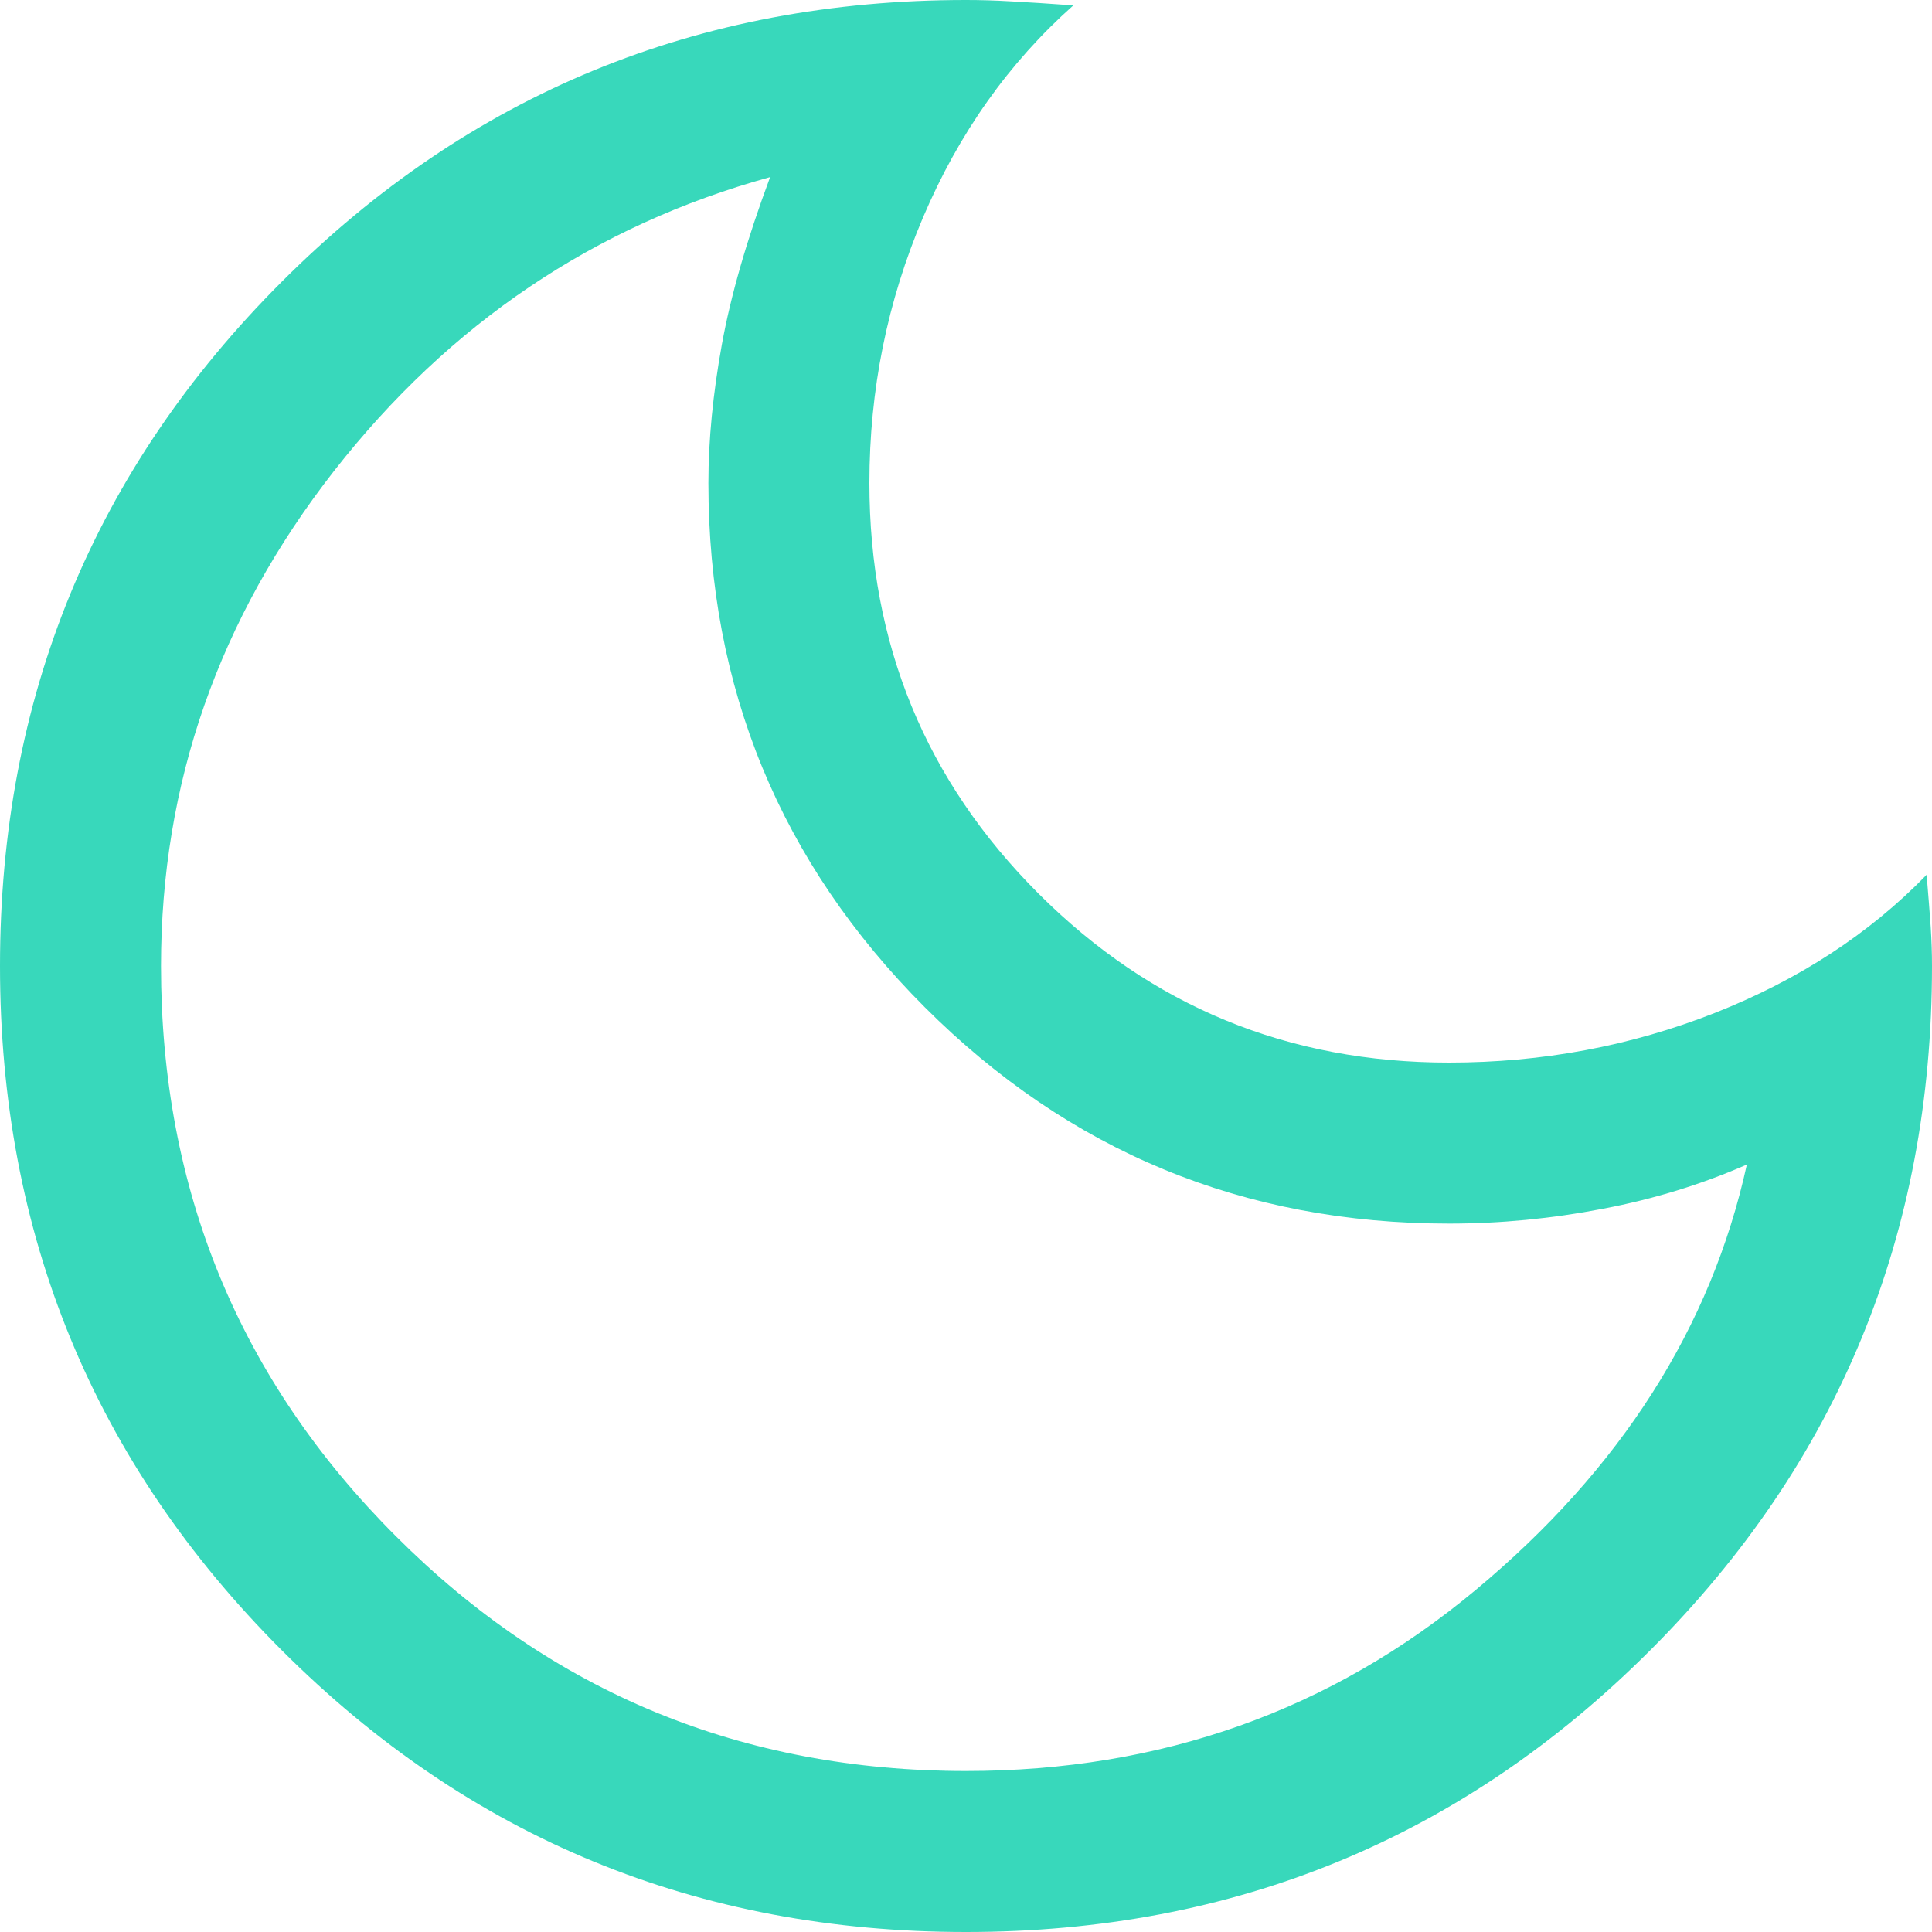
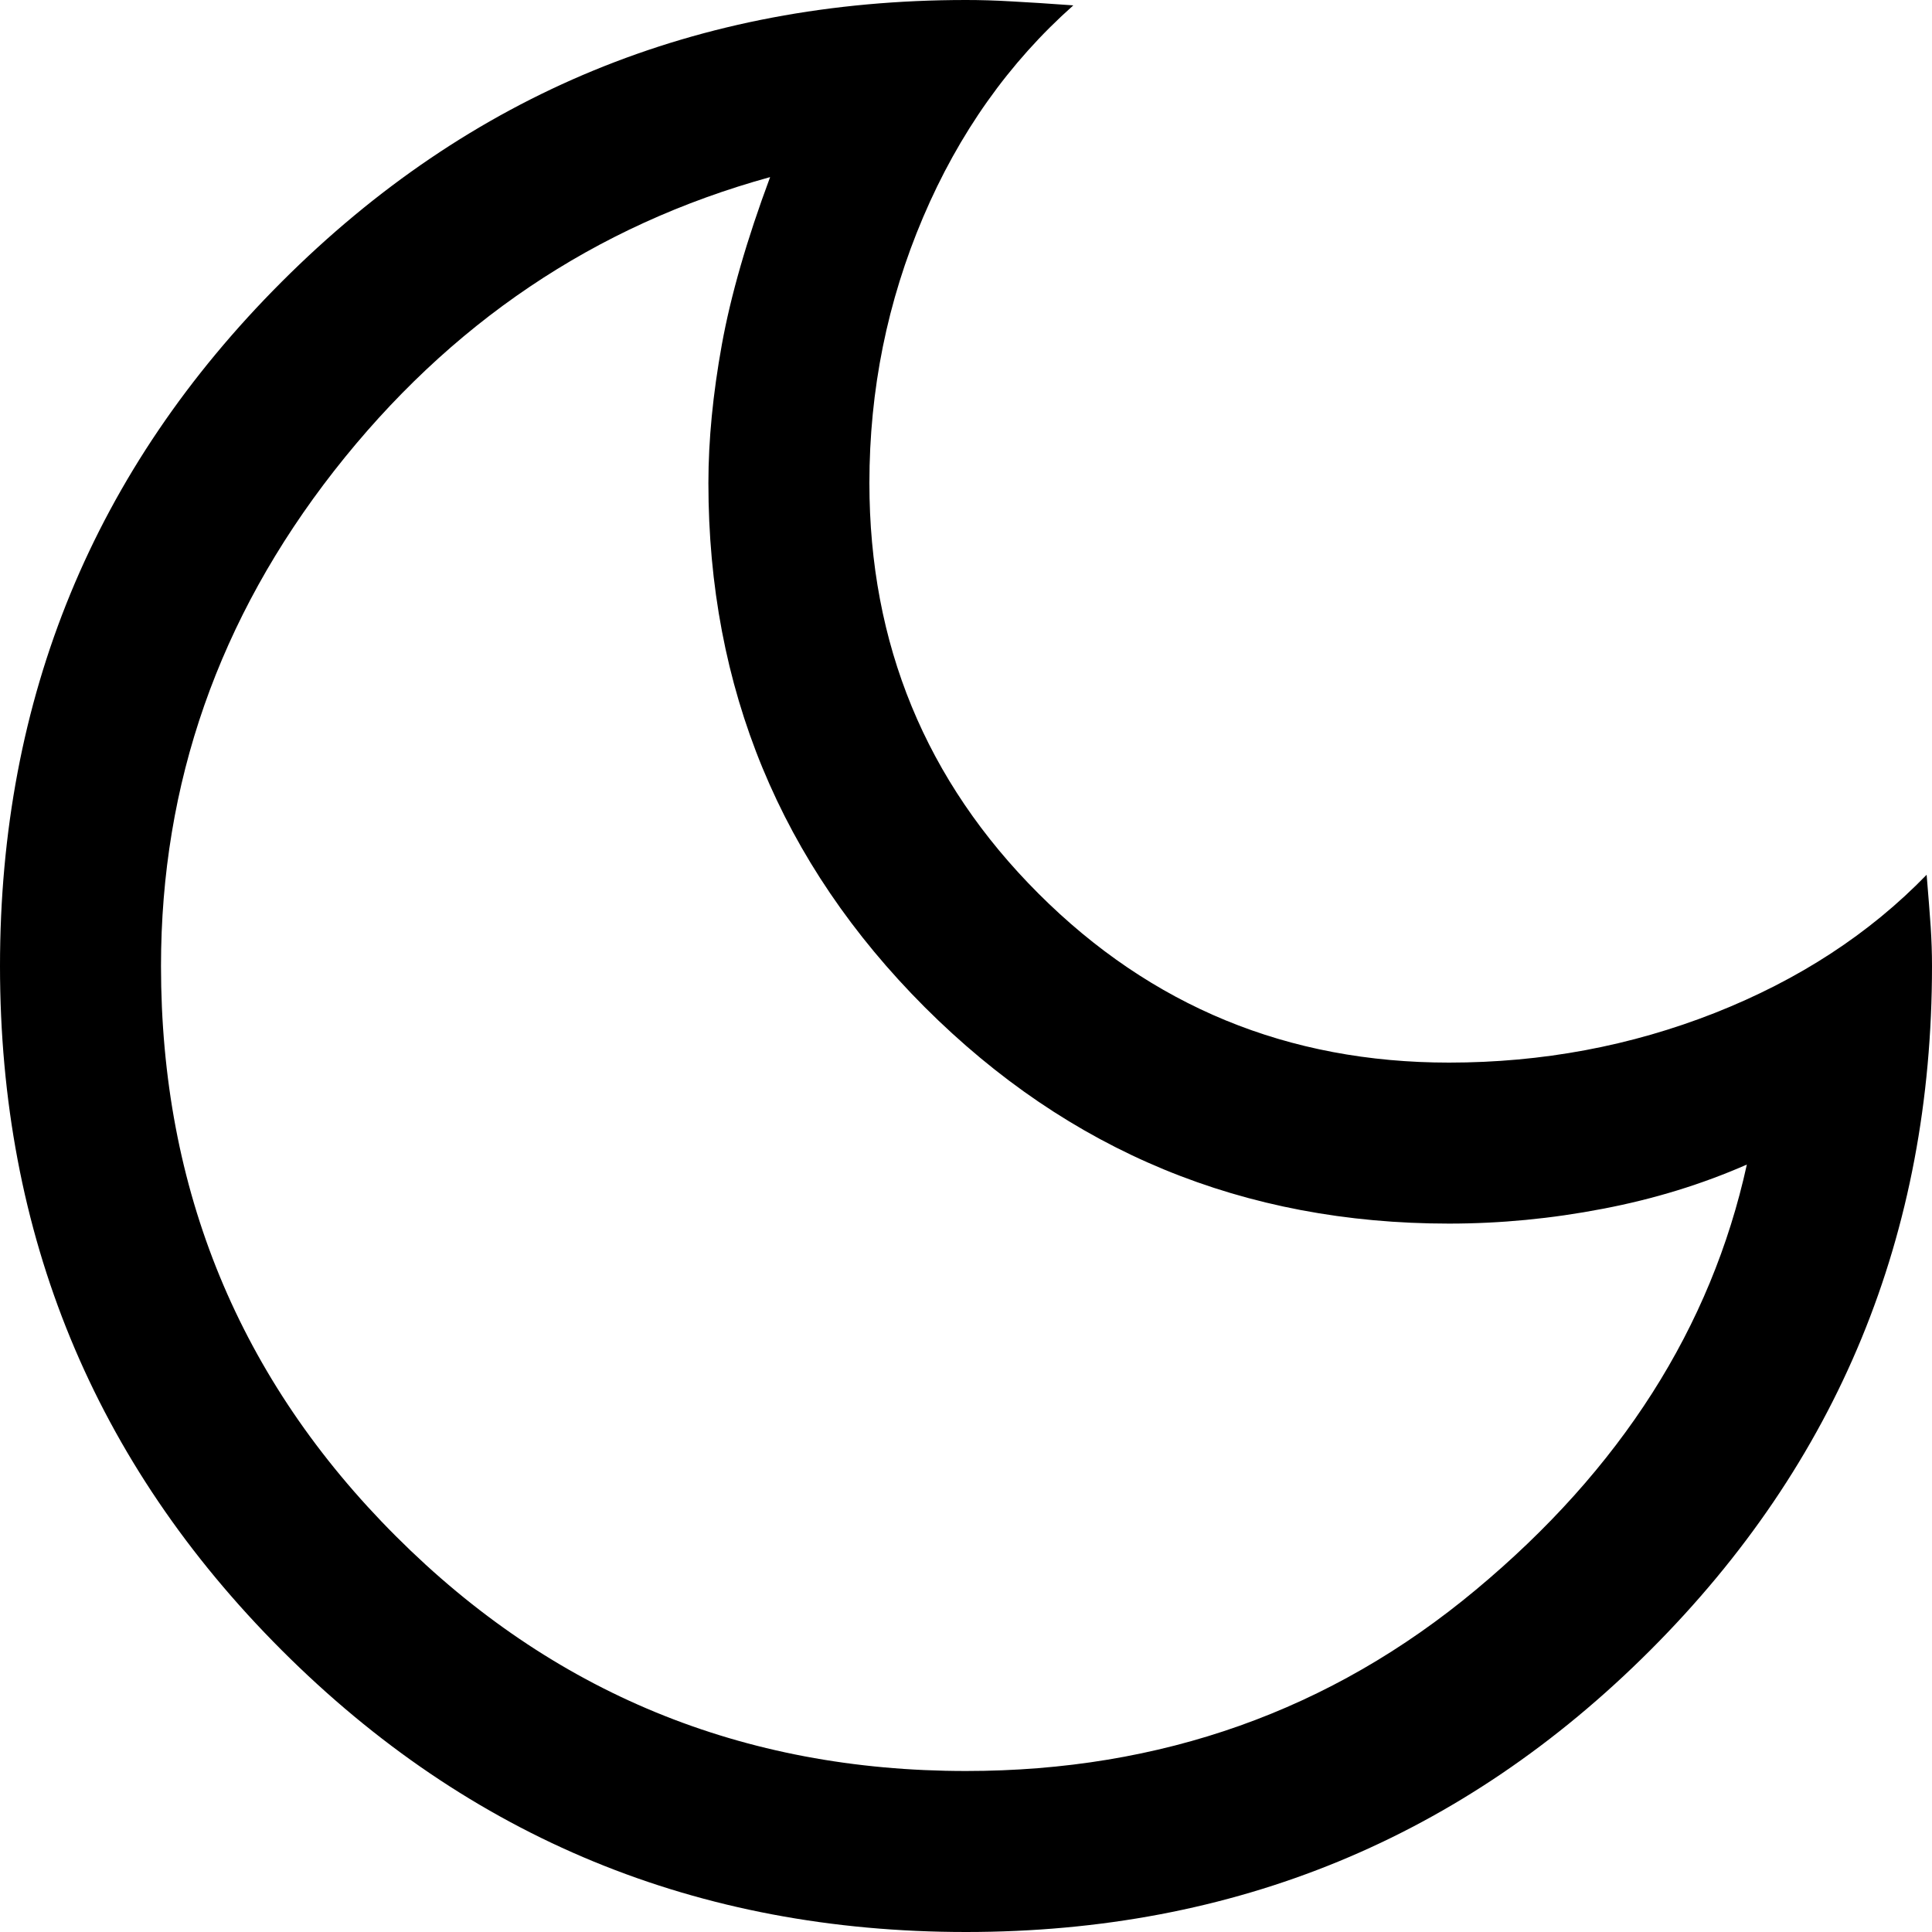
- <svg xmlns="http://www.w3.org/2000/svg" width="18" height="18" viewBox="0 0 18 18" fill="none">
-   <path d="M9 18C6.5 18 4.375 17.125 2.625 15.375C0.875 13.625 0 11.5 0 9C0 6.5 0.875 4.375 2.625 2.625C4.375 0.875 6.5 0 9 0C9.133 0 9.275 0.004 9.425 0.013C9.575 0.021 9.767 0.033 10 0.05C9.4 0.583 8.933 1.242 8.6 2.025C8.267 2.808 8.1 3.633 8.1 4.5C8.1 6 8.625 7.275 9.675 8.325C10.725 9.375 12 9.9 13.5 9.9C14.367 9.9 15.192 9.746 15.975 9.438C16.758 9.129 17.417 8.7 17.95 8.15C17.967 8.35 17.979 8.512 17.988 8.637C17.996 8.762 18 8.883 18 9C18 11.5 17.125 13.625 15.375 15.375C13.625 17.125 11.5 18 9 18ZM9 16.5C10.817 16.5 12.4 15.938 13.75 14.812C15.1 13.688 15.942 12.367 16.275 10.85C15.858 11.033 15.411 11.171 14.933 11.262C14.456 11.354 13.978 11.4 13.5 11.4C11.588 11.4 9.961 10.728 8.616 9.384C7.272 8.039 6.6 6.411 6.6 4.5C6.6 4.1 6.642 3.671 6.725 3.212C6.808 2.754 6.958 2.233 7.175 1.65C5.542 2.1 4.188 3.013 3.112 4.388C2.038 5.763 1.5 7.3 1.5 9C1.5 11.083 2.229 12.854 3.688 14.312C5.146 15.771 6.917 16.5 9 16.5Z" fill="#38D8BB" />
+ <svg xmlns="http://www.w3.org/2000/svg" width="18" height="18" viewBox="0 0 18 18" fill="currentColor">
+   <path d="M9 18C6.5 18 4.375 17.125 2.625 15.375C0.875 13.625 0 11.5 0 9C0 6.5 0.875 4.375 2.625 2.625C4.375 0.875 6.5 0 9 0C9.133 0 9.275 0.004 9.425 0.013C9.575 0.021 9.767 0.033 10 0.05C9.4 0.583 8.933 1.242 8.6 2.025C8.267 2.808 8.1 3.633 8.1 4.5C8.1 6 8.625 7.275 9.675 8.325C10.725 9.375 12 9.9 13.5 9.9C14.367 9.9 15.192 9.746 15.975 9.438C16.758 9.129 17.417 8.7 17.95 8.15C17.967 8.35 17.979 8.512 17.988 8.637C17.996 8.762 18 8.883 18 9C18 11.5 17.125 13.625 15.375 15.375C13.625 17.125 11.5 18 9 18ZM9 16.5C10.817 16.5 12.4 15.938 13.75 14.812C15.1 13.688 15.942 12.367 16.275 10.85C15.858 11.033 15.411 11.171 14.933 11.262C14.456 11.354 13.978 11.4 13.5 11.4C11.588 11.4 9.961 10.728 8.616 9.384C7.272 8.039 6.6 6.411 6.6 4.5C6.6 4.1 6.642 3.671 6.725 3.212C6.808 2.754 6.958 2.233 7.175 1.65C5.542 2.1 4.188 3.013 3.112 4.388C2.038 5.763 1.5 7.3 1.5 9C1.5 11.083 2.229 12.854 3.688 14.312C5.146 15.771 6.917 16.5 9 16.5Z" />
</svg>
